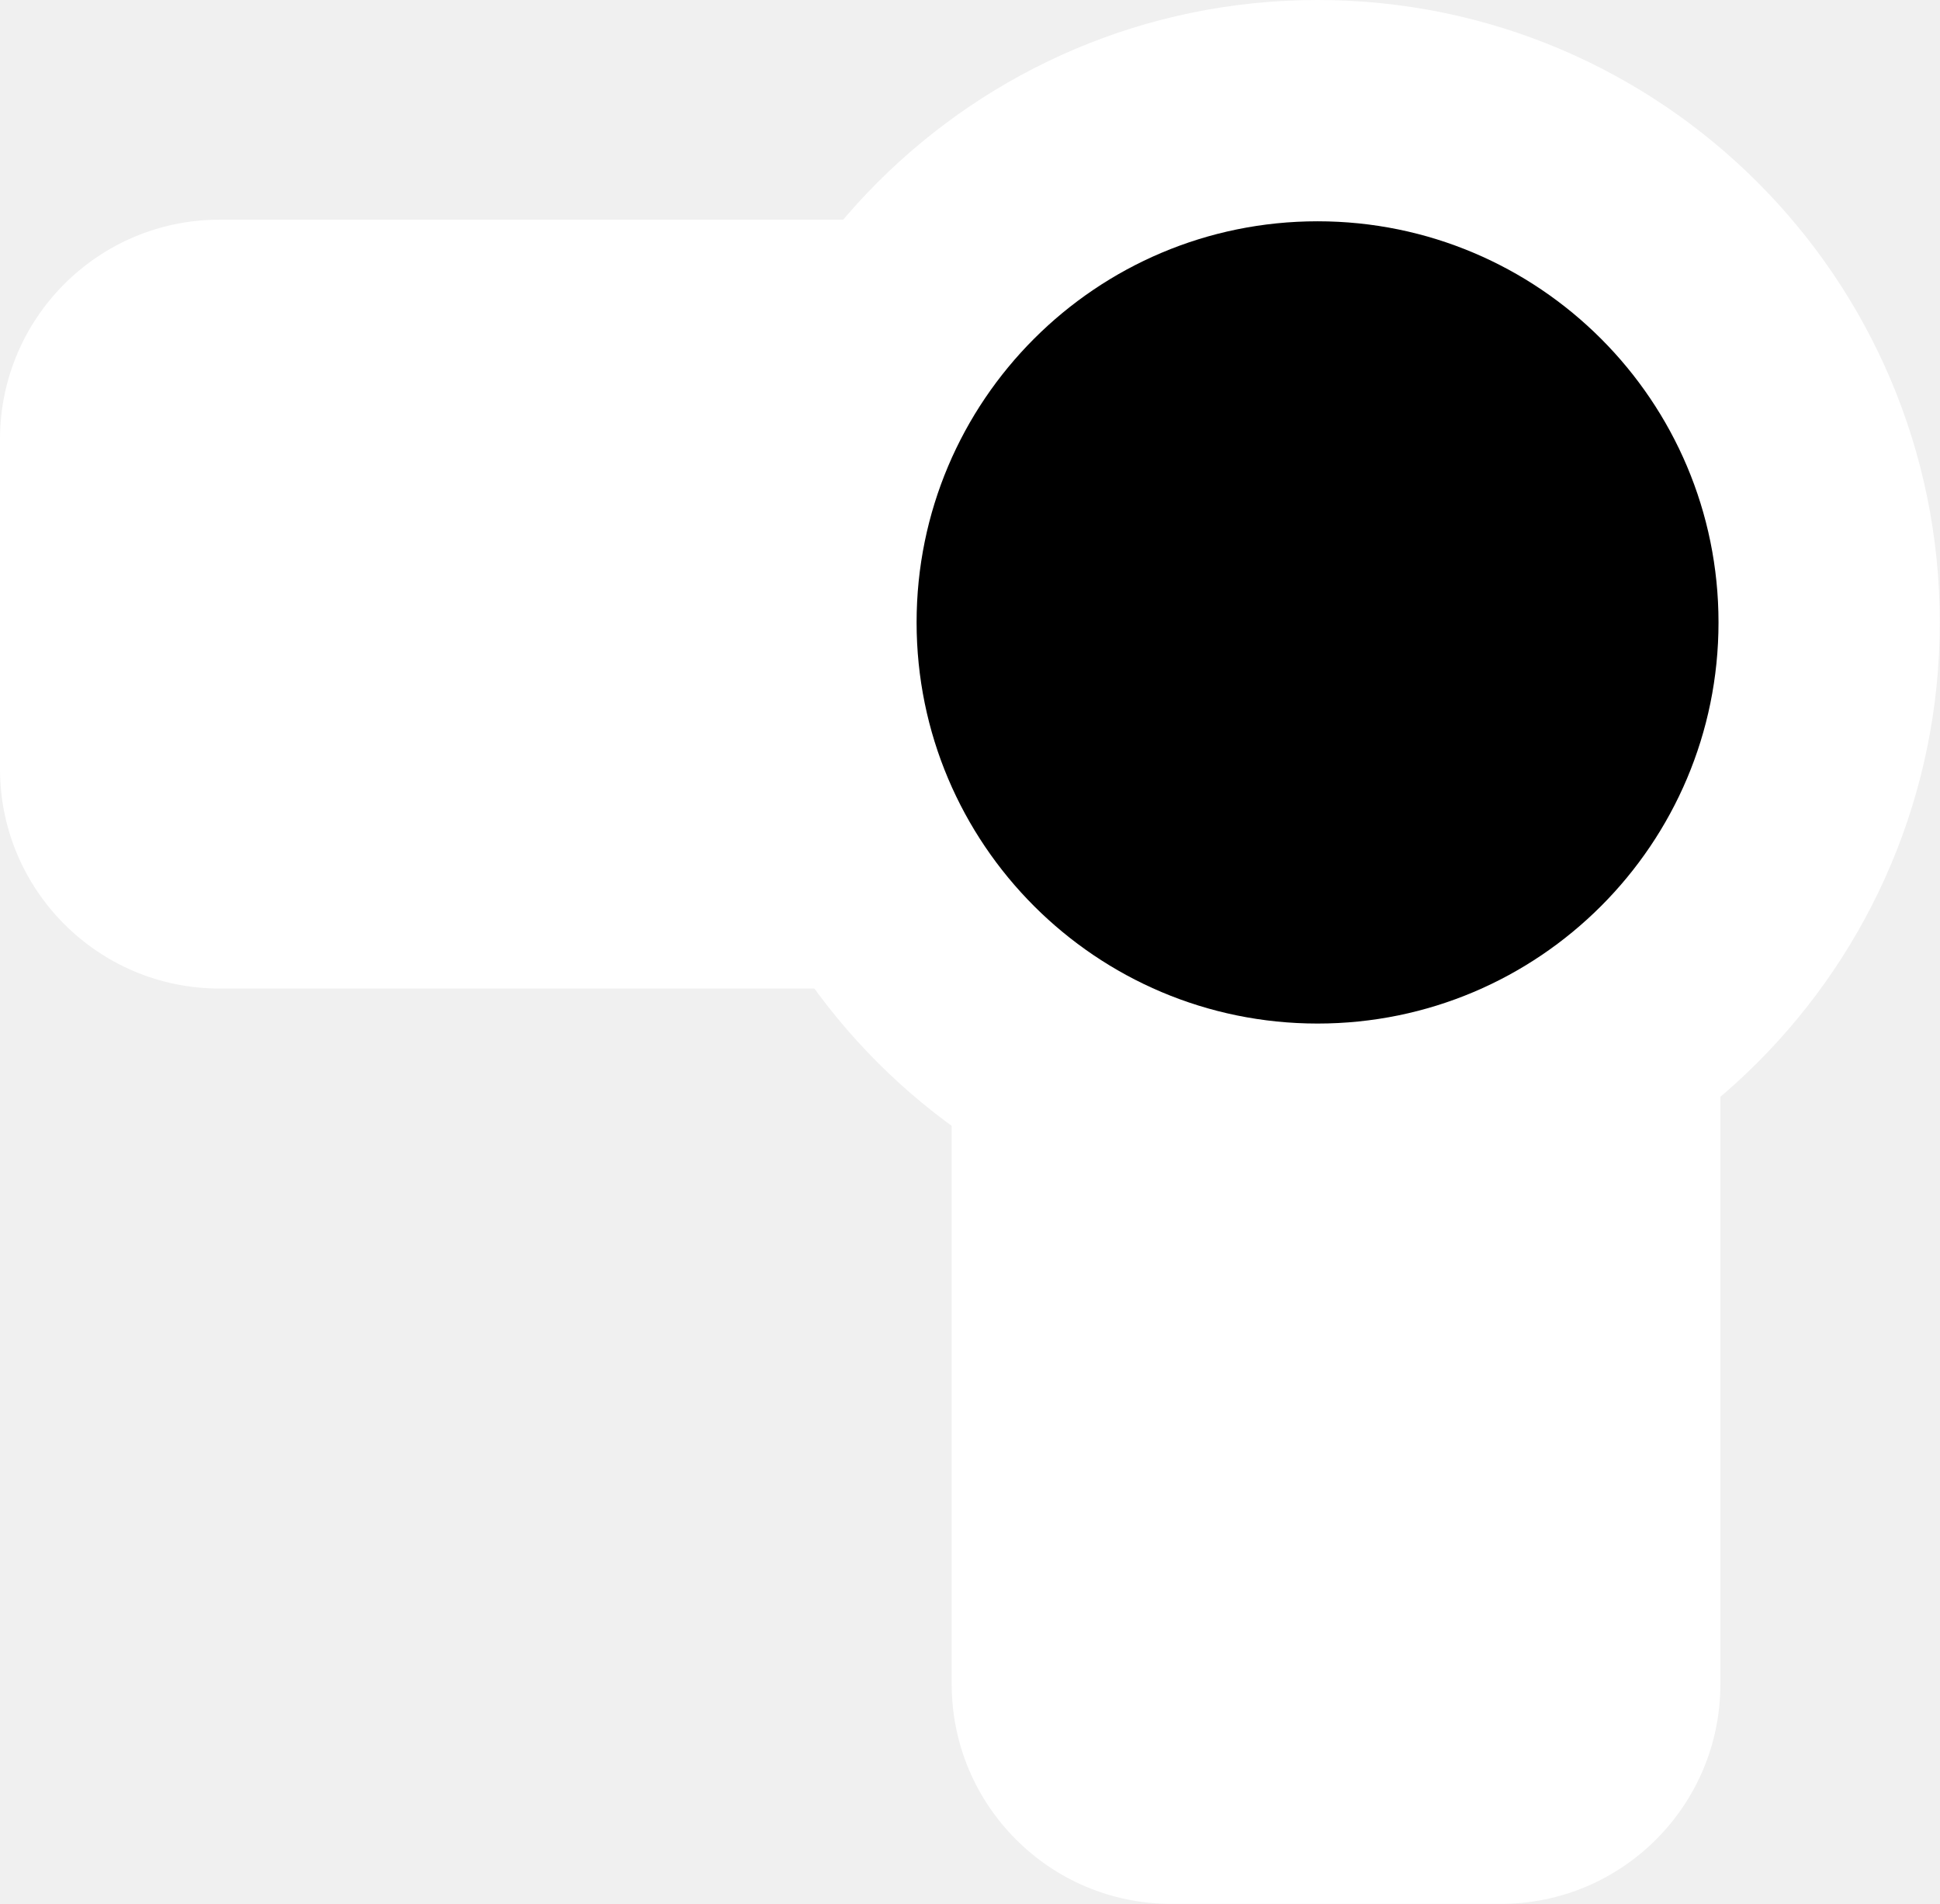
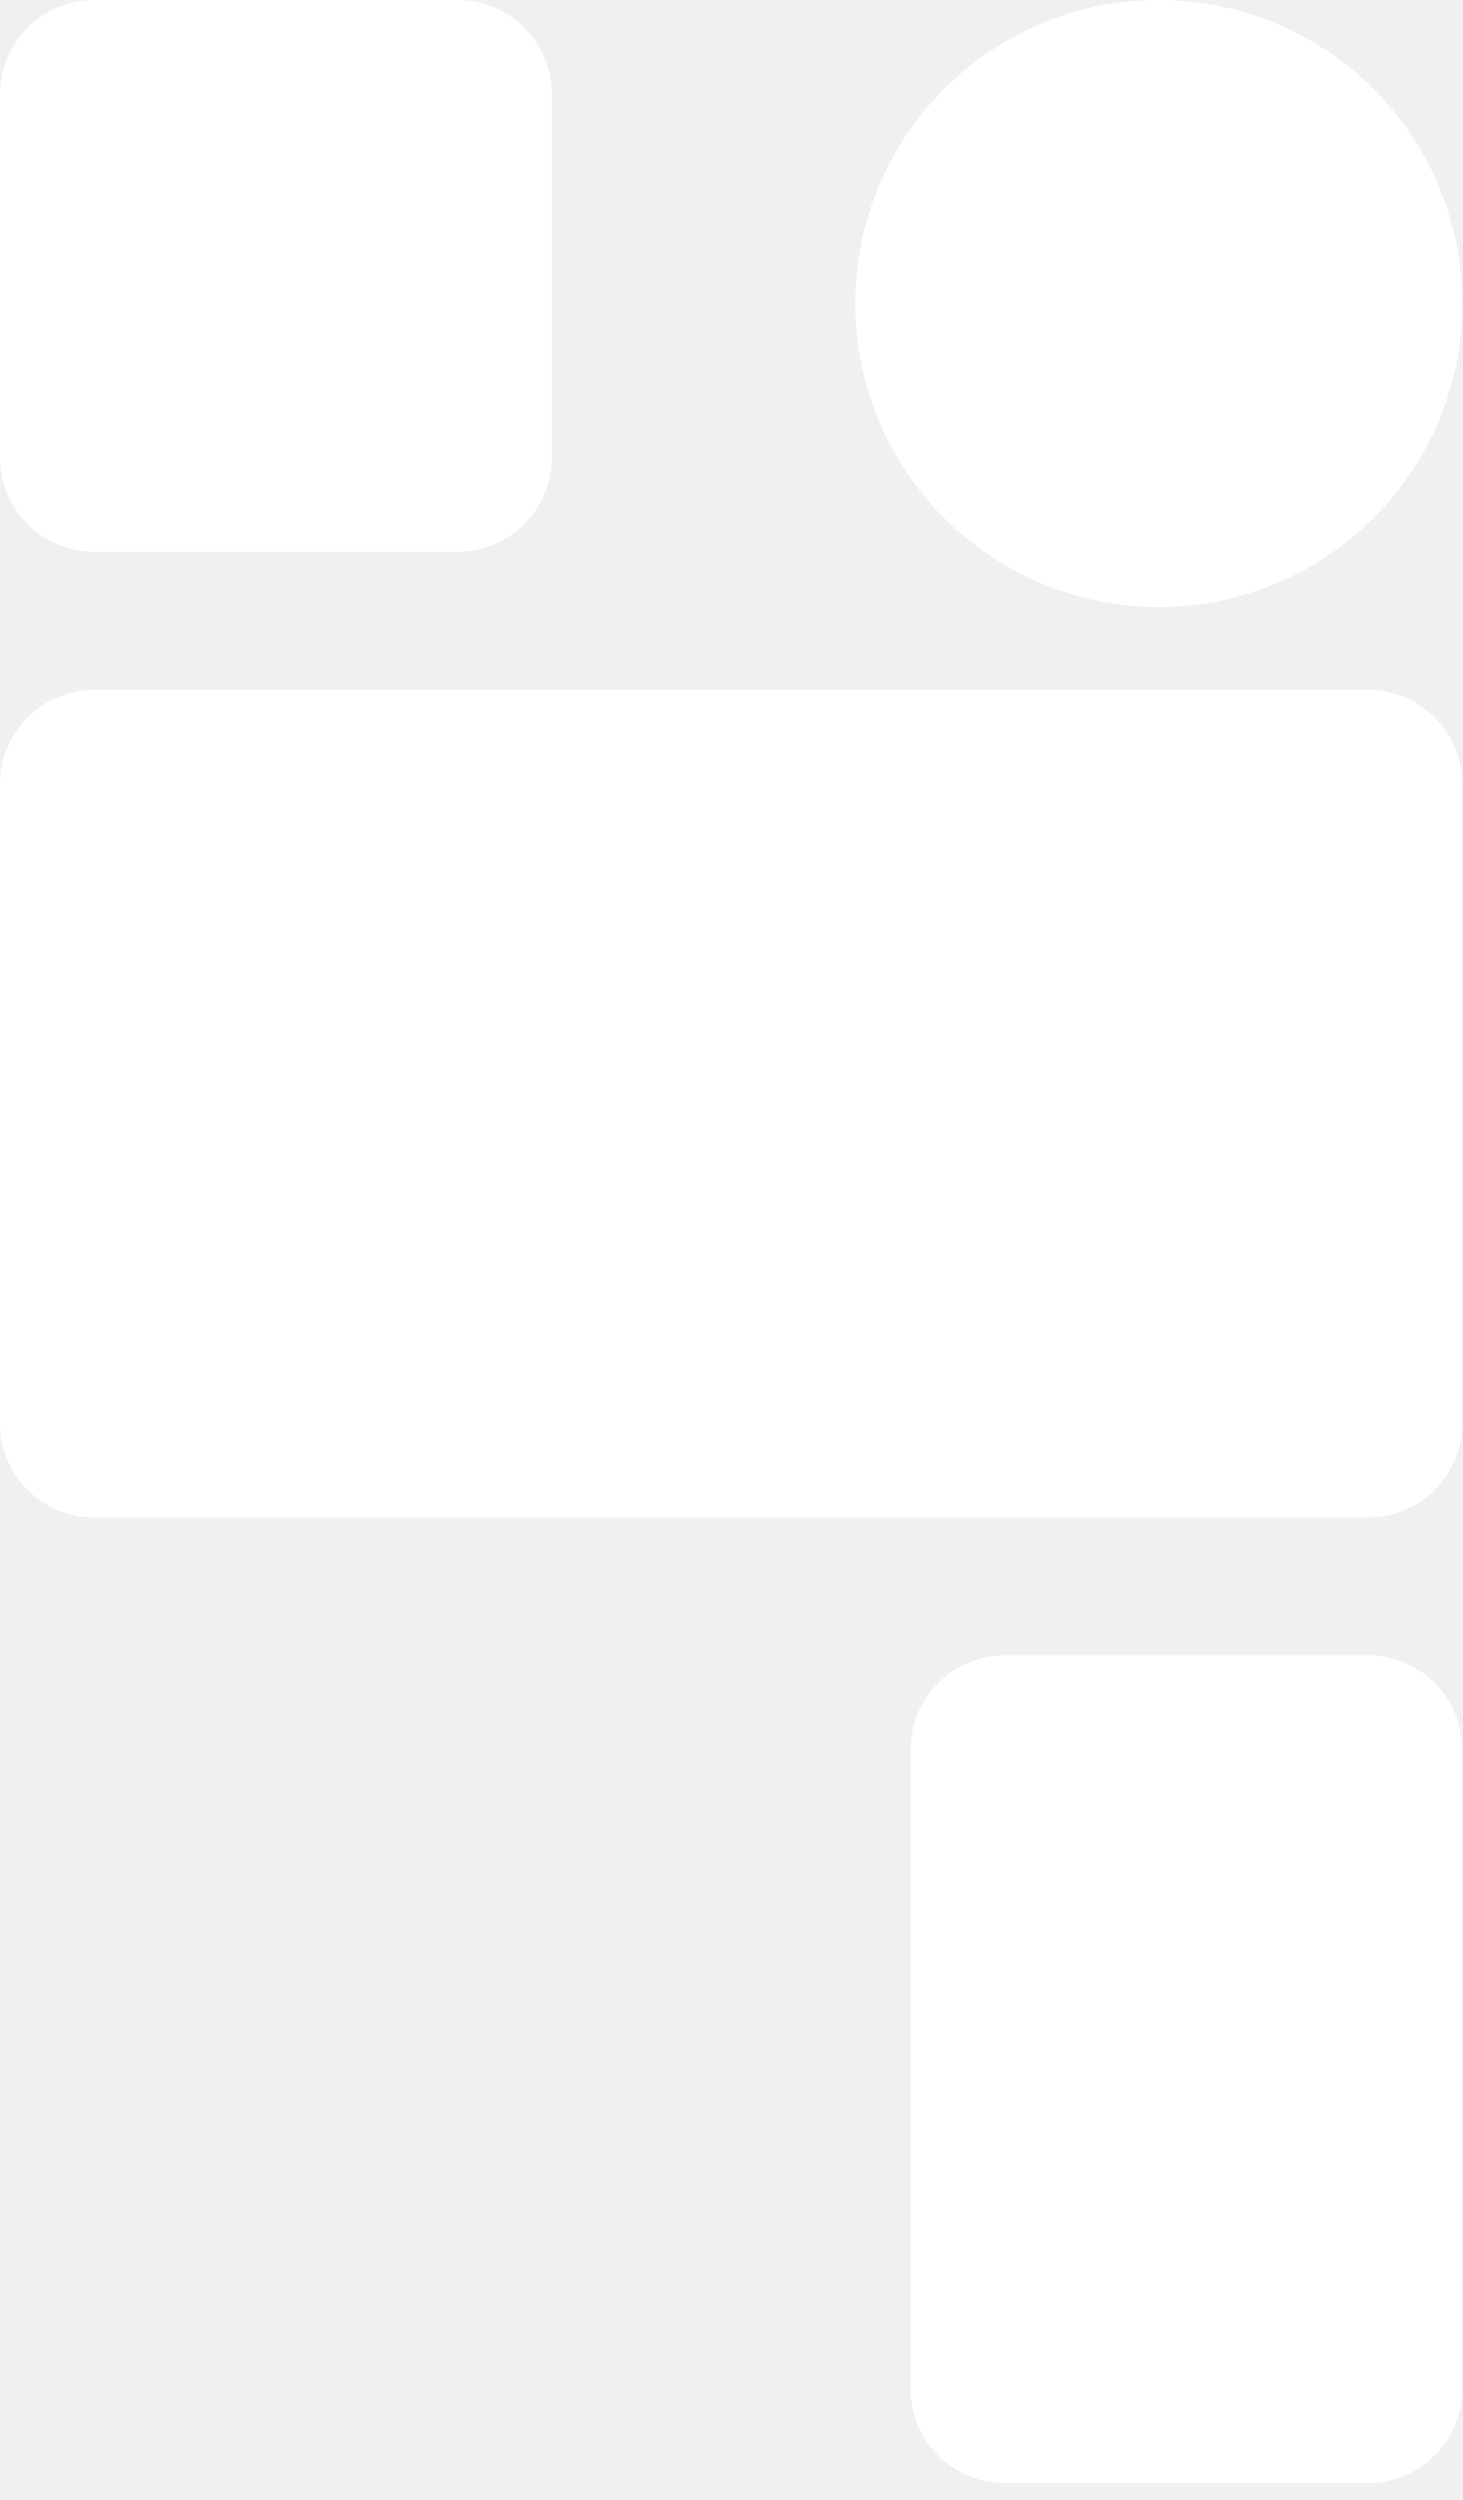
- <svg xmlns="http://www.w3.org/2000/svg" width="53" height="52" viewBox="0 0 53 52" fill="none">
-   <rect x="47" y="7" width="45" height="21" rx="6" transform="rotate(90 47 7)" fill="white" />
-   <rect x="45" y="27" width="45" height="21" rx="6" transform="rotate(-180 45 27)" fill="white" />
-   <ellipse cx="35.996" cy="17" rx="16.998" ry="17" fill="white" />
-   <ellipse cx="35.995" cy="17" rx="10.954" ry="10.956" fill="black" />
+ <svg xmlns="http://www.w3.org/2000/svg" width="31" height="53" viewBox="0 0 31 53" fill="none">
+   <circle cx="24.567" cy="6.434" r="6.434" fill="white" />
+   <rect x="19.303" y="35.094" width="11.698" height="17.547" rx="2" fill="white" />
+   <rect y="14.623" width="31" height="17.547" rx="2" fill="white" />
+   <rect width="11.698" height="11.698" rx="2" fill="white" />
</svg>
